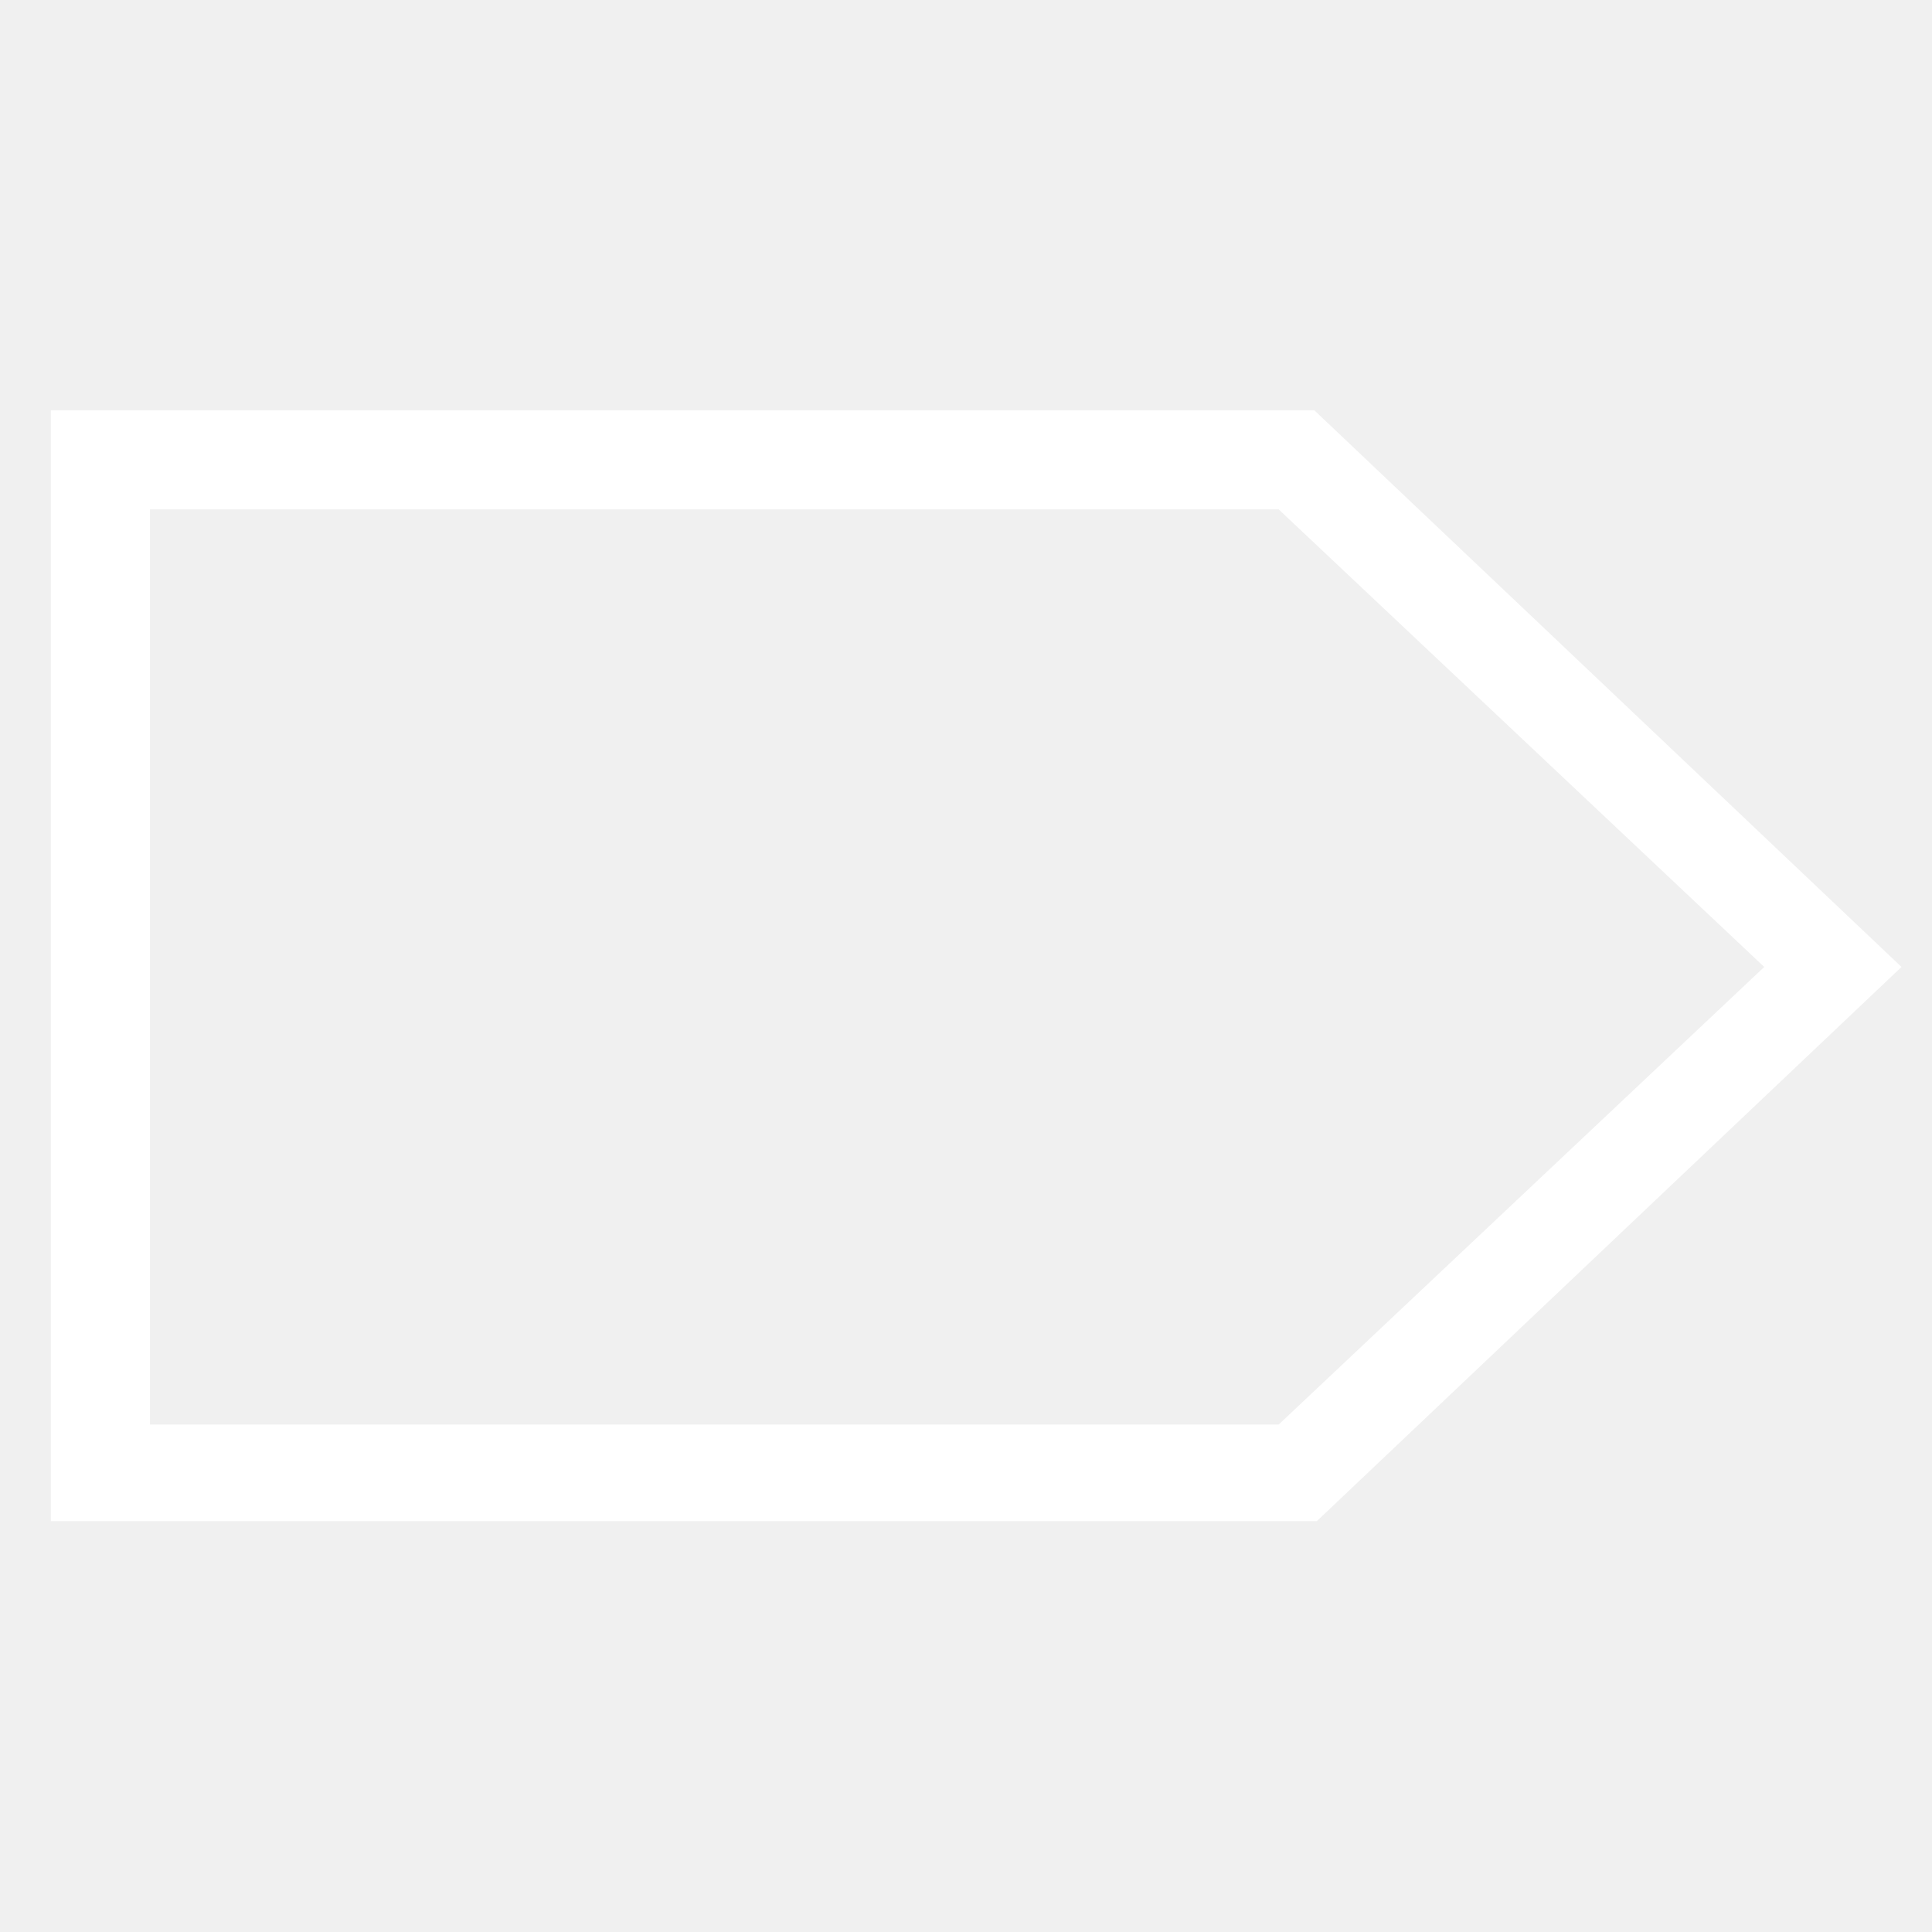
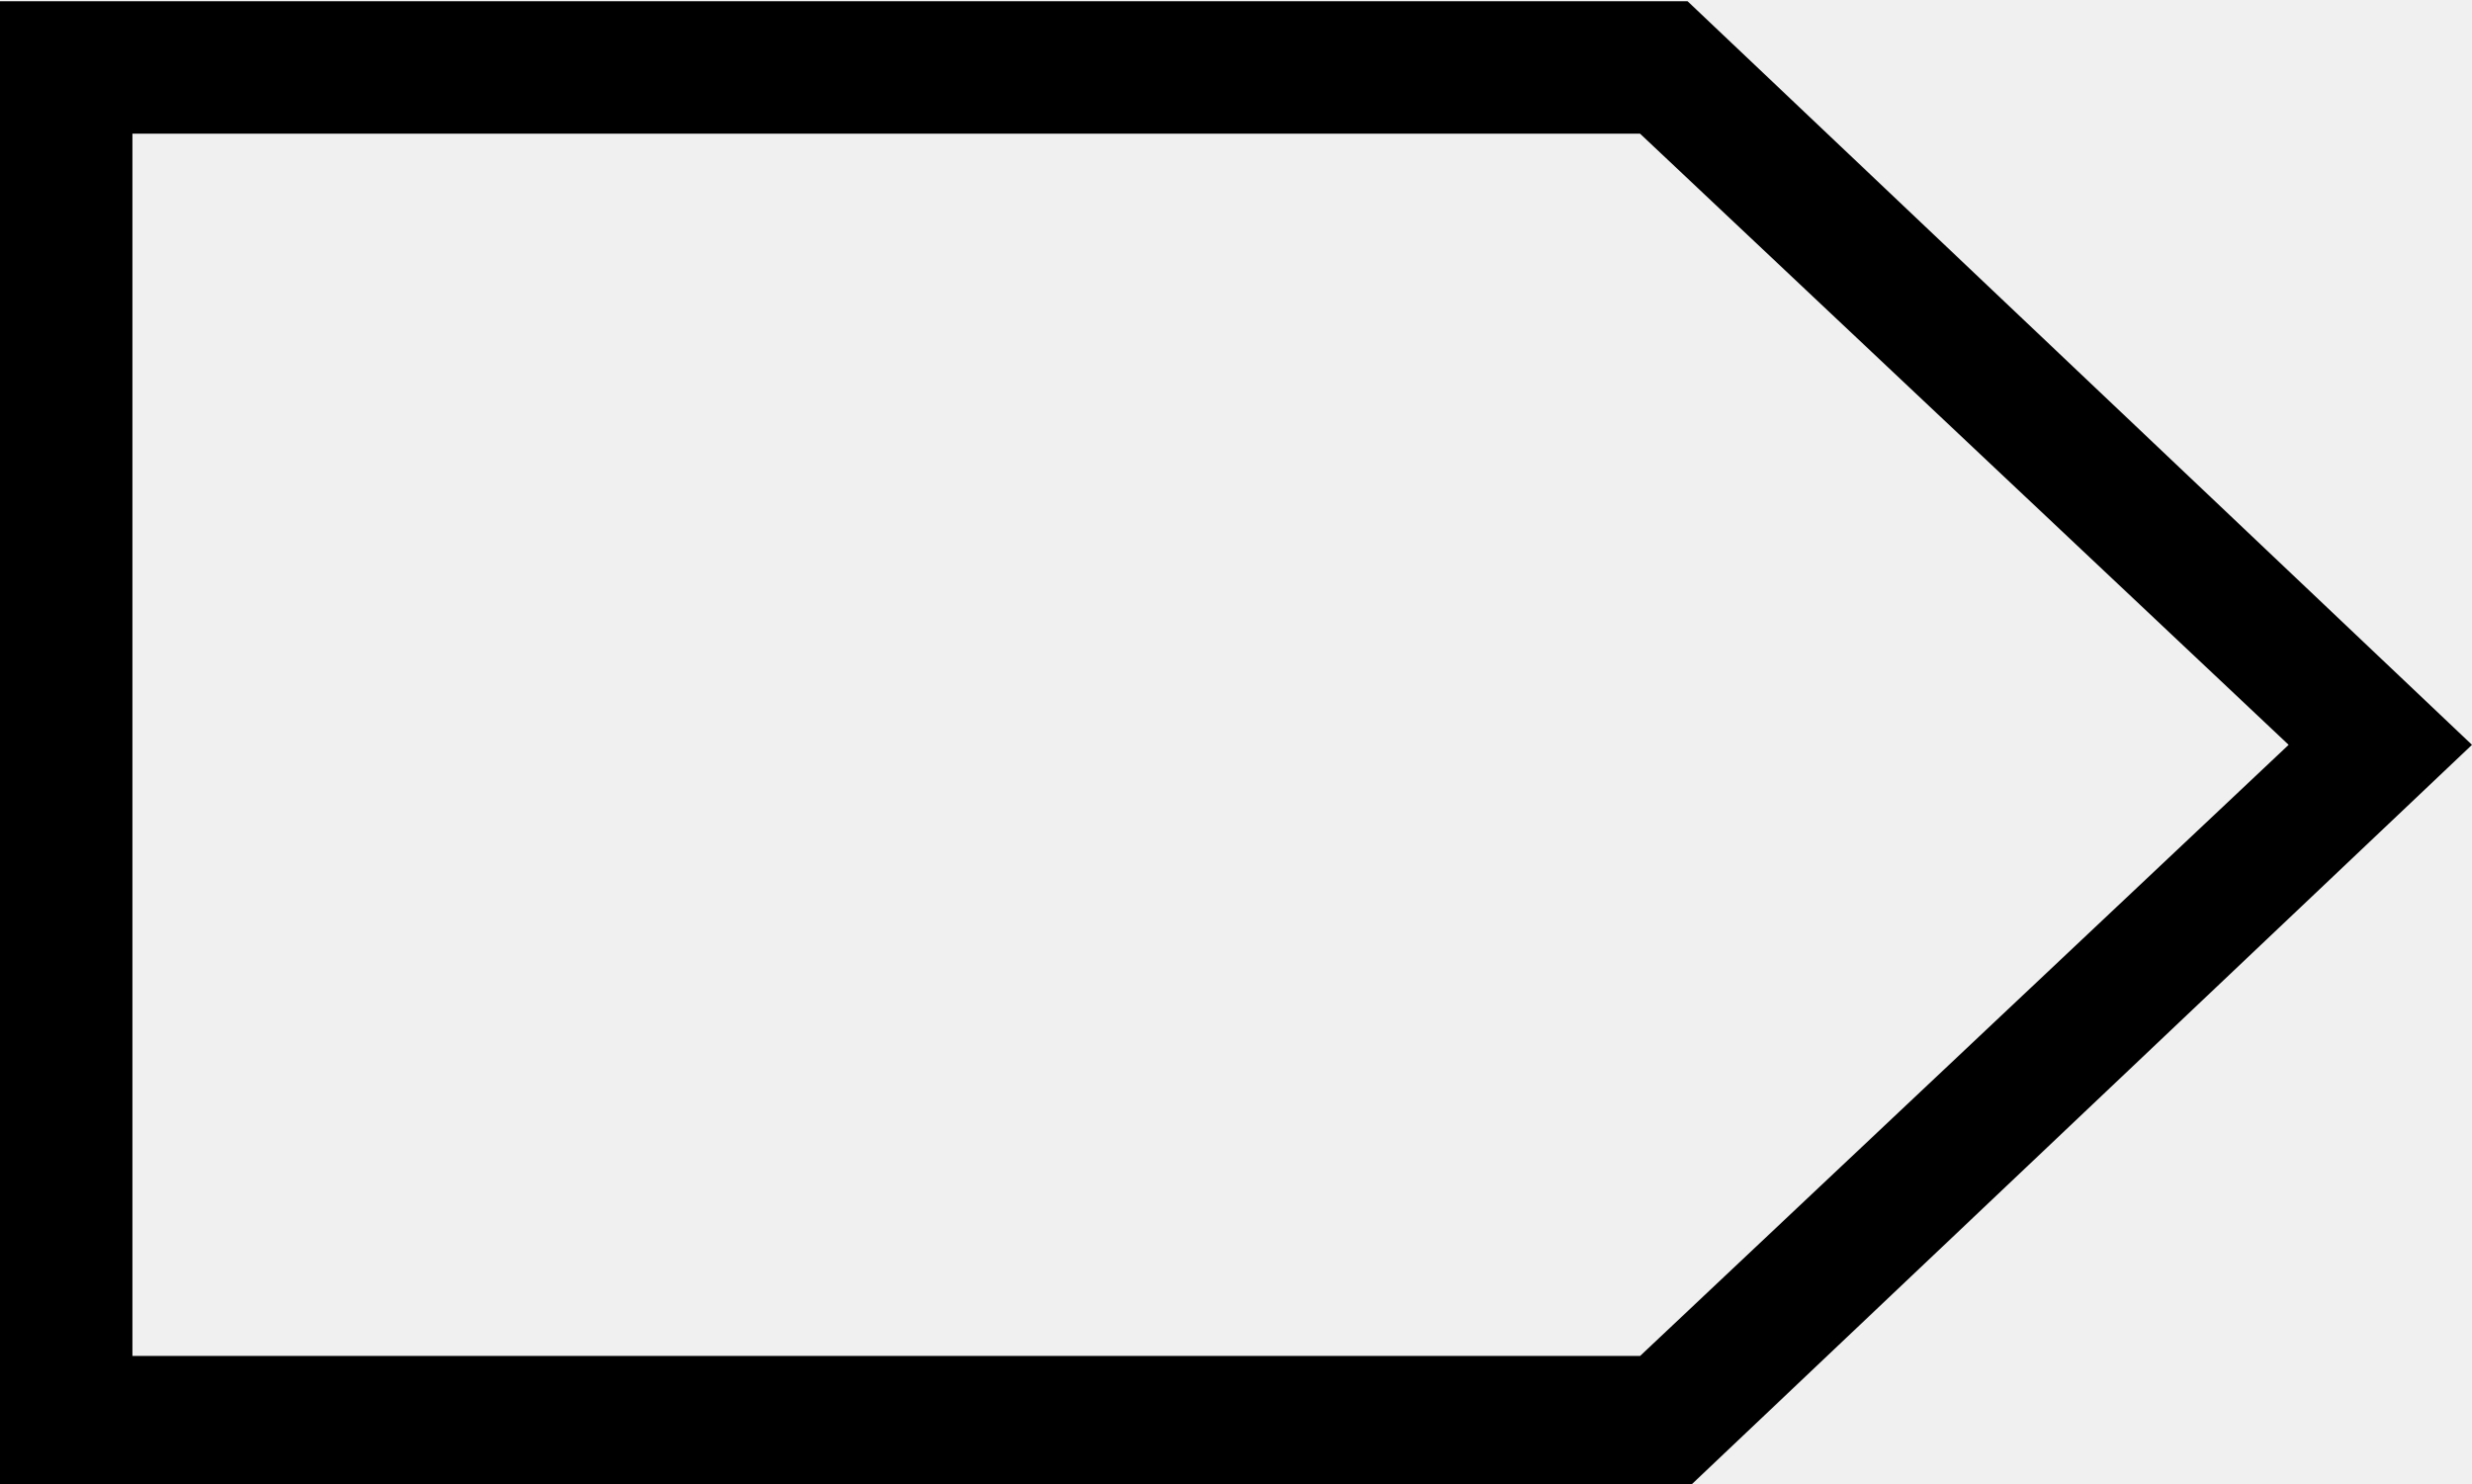
- <svg xmlns="http://www.w3.org/2000/svg" version="1.1" id="Layer_1" x="0px" y="0px" viewBox="0 0 76 76" style="enable-background:new 0 0 76 76;" xml:space="preserve">
-   <style type="text/css">
- 	.st0{fill:#FFFFFF;}
- </style>
+ <svg xmlns="http://www.w3.org/2000/svg" version="1.1" id="icon-tag" viewBox="0 0 72.8 43.7" style="enable-background:new 0 0 72.8 43.7;">
  <g transform="translate(0,-952.3622)">
    <g>
-       <path class="st0" d="M51.8,1012.2H2v-43.7h49.7l23.1,21.9L51.8,1012.2z M5.9,1008.4h44.4l19.1-18l-19.1-18H5.9V1008.4z" />
+       <path d="M49.8,996.1H0v-43.7h49.7l23.1,21.9L49.8,996.1z M3.9,992.3h44.4l19.1-18l-19.1-18H3.9V992.3z" />
    </g>
  </g>
</svg>
